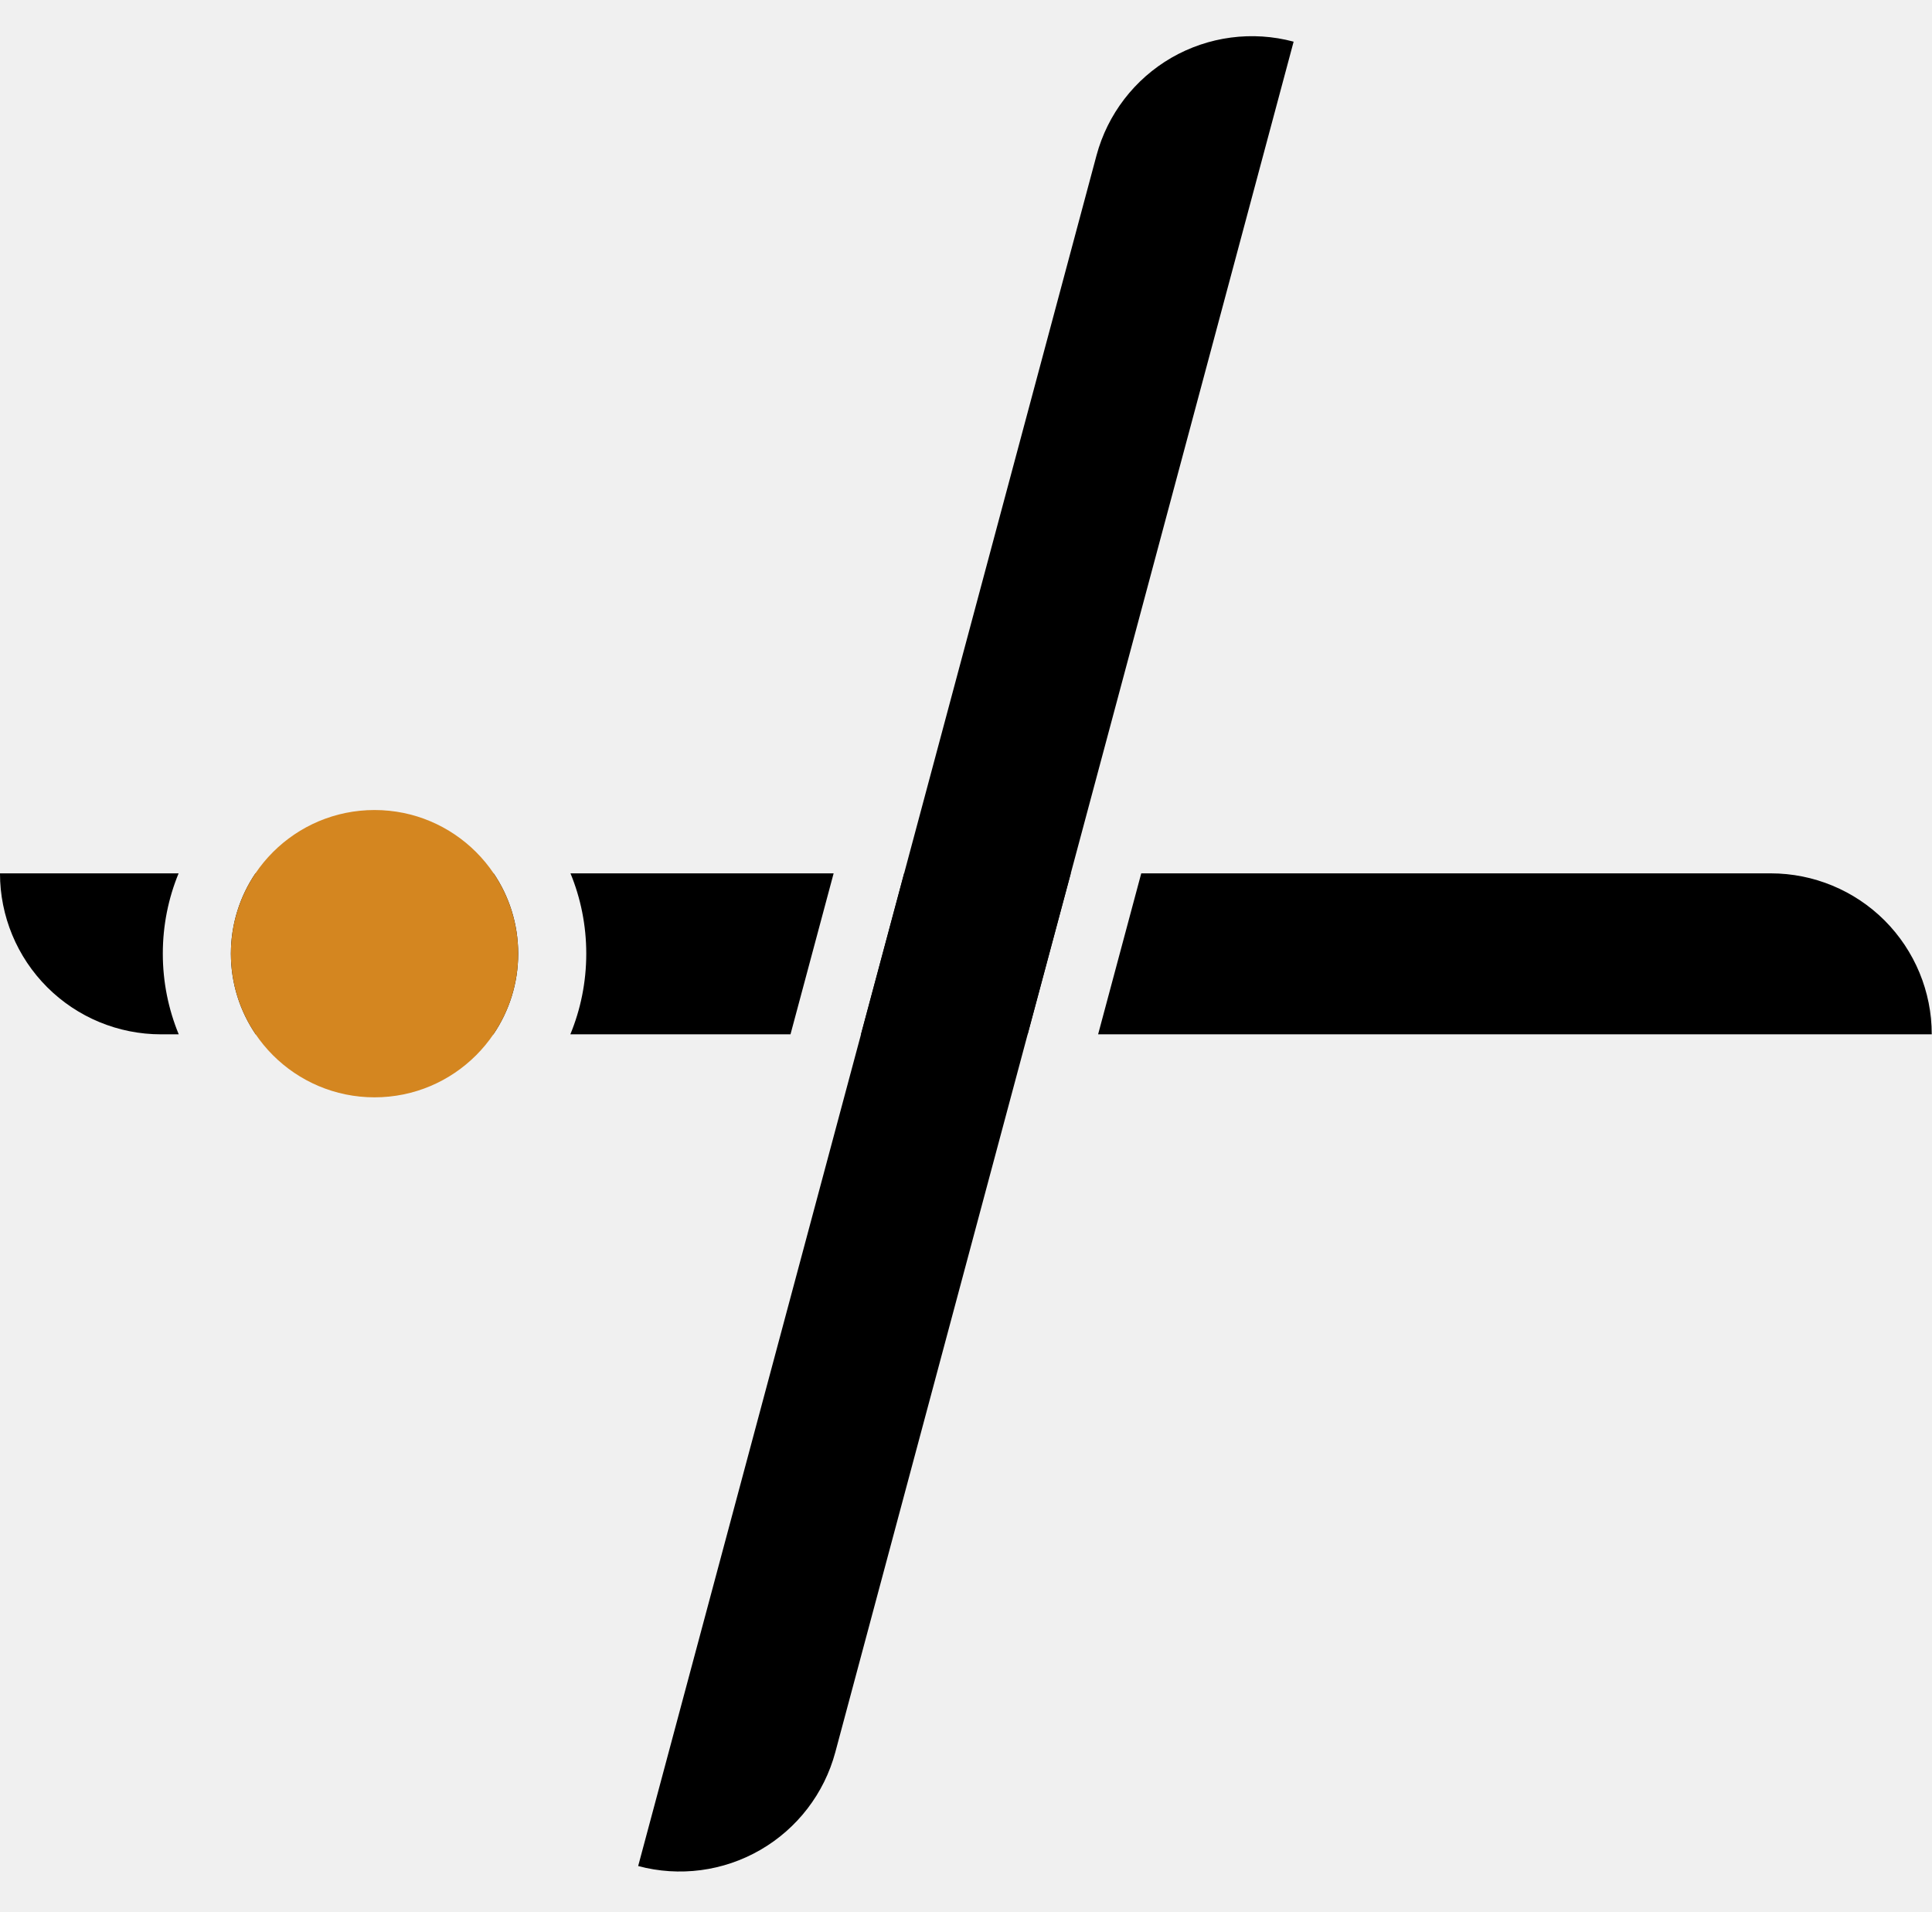
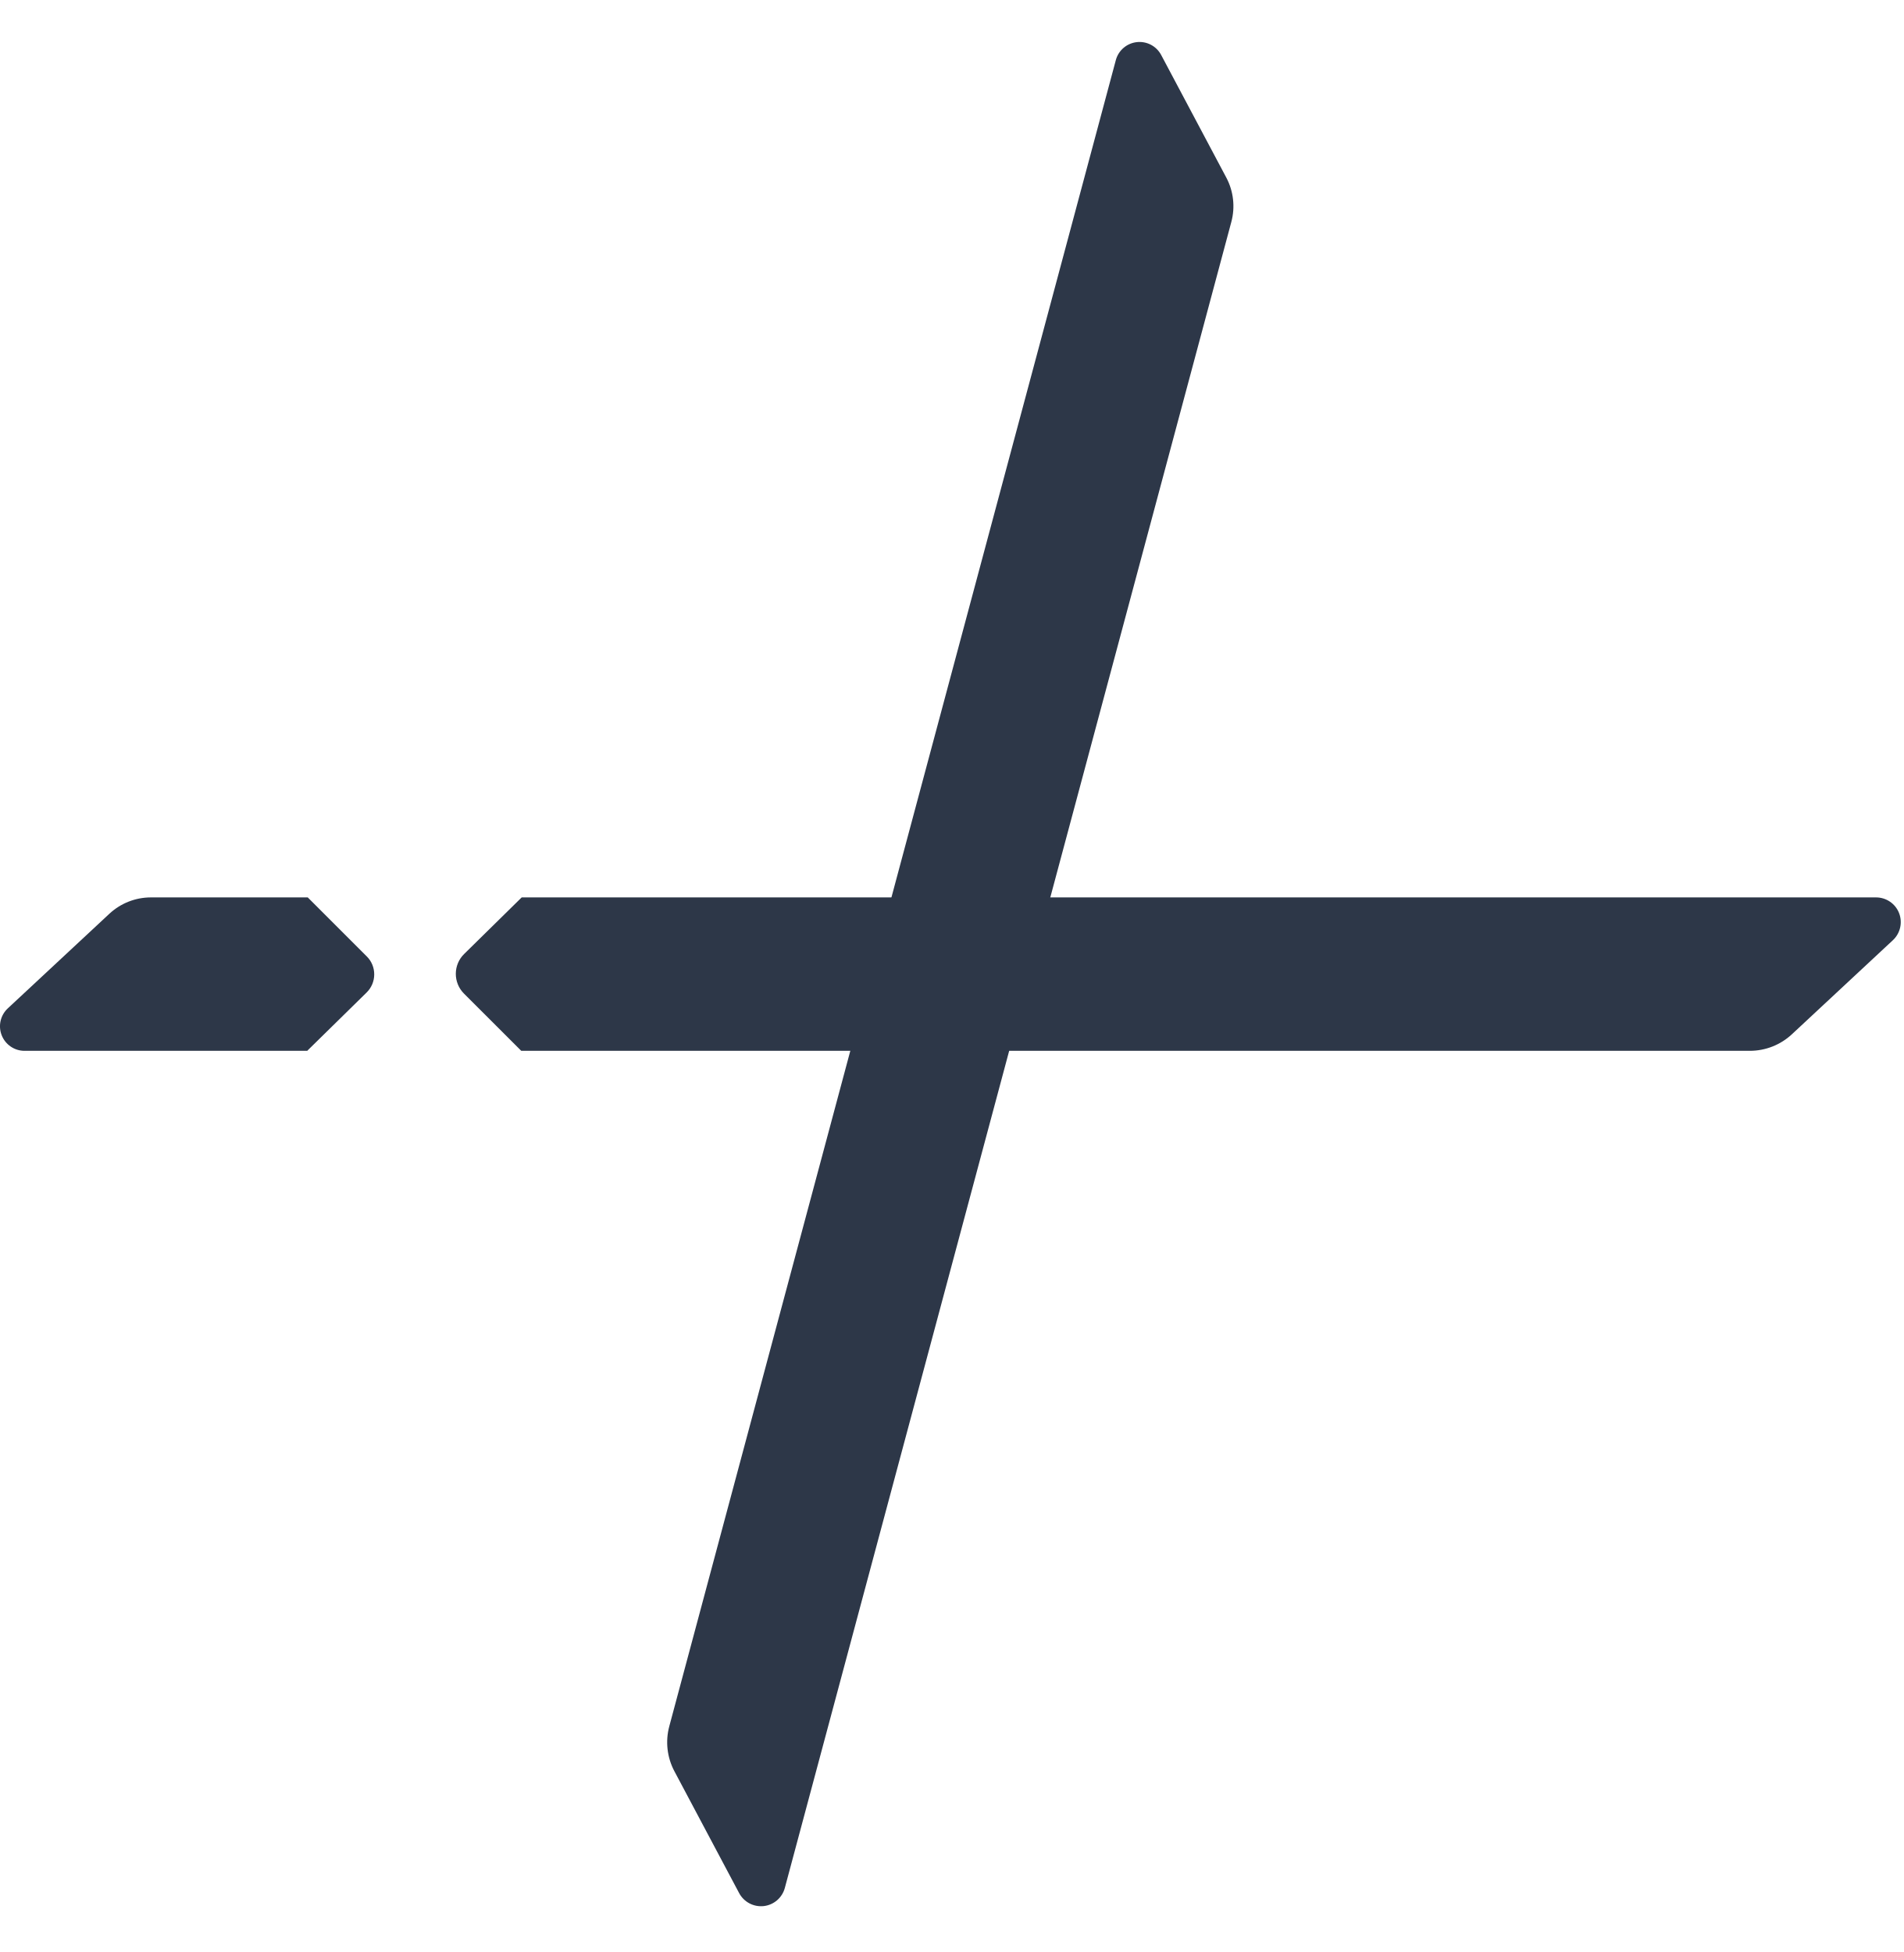
- <svg xmlns="http://www.w3.org/2000/svg" width="100%" height="100%" viewBox="0 0 378 374" version="1.1" xml:space="preserve" style="fill-rule:evenodd;clip-rule:evenodd;stroke-linejoin:round;stroke-miterlimit:2;">
-   <g transform="matrix(1.33333,0,0,1.33333,-1073.55,-3087.34)">
-     <g transform="matrix(1.5,0,0,1,-80.6631,990.9)">
-       <path d="M667.883,1476.38L646.346,1476.38C647.35,1472.73 647.904,1468.73 647.904,1464.54C647.904,1460.37 647.355,1456.39 646.36,1452.76L672.103,1452.76L667.883,1476.38ZM702.196,1452.76L763.78,1452.76C767.956,1452.76 771.962,1455.25 774.915,1459.67C777.868,1464.11 779.528,1470.11 779.528,1476.38L697.976,1476.38L702.196,1452.76ZM678.997,1452.76L695.301,1452.76L691.081,1476.38L674.778,1476.38L678.997,1452.76ZM608.037,1476.38L606.299,1476.38C602.123,1476.38 598.117,1473.89 595.164,1469.46C592.21,1465.03 590.551,1459.02 590.551,1452.76L608.023,1452.76C607.028,1456.39 606.479,1460.37 606.479,1464.54C606.479,1468.73 607.033,1472.73 608.037,1476.38ZM615.541,1452.76L638.842,1452.76C640.359,1456.12 641.244,1460.18 641.244,1464.54C641.244,1468.93 640.349,1473 638.818,1476.38L615.565,1476.38C614.034,1473 613.139,1468.93 613.139,1464.54C613.139,1460.18 614.025,1456.12 615.541,1452.76Z" />
+ <svg xmlns="http://www.w3.org/2000/svg" width="100%" height="100%" viewBox="0 0 546 560" version="1.1" xml:space="preserve" style="fill-rule:evenodd;clip-rule:evenodd;stroke-linejoin:round;stroke-miterlimit:2;">
+   <g transform="matrix(1,0,0,1,-341.535,-8688.79)">
+     <g transform="matrix(4.32456,0,0,1,-5944.15,6133.65)">
+       <path d="M2169.46,2456.69C2173.59,2456.69 2177.56,2463.79 2180.48,2476.42C2183.4,2489.05 2185.04,2506.19 2185.04,2524.05L2185.04,3145.24C2185.04,3163.1 2183.4,3180.24 2180.48,3192.87C2177.56,3205.5 2173.59,3212.6 2169.46,3212.6C2071.6,3212.6 1542.58,3212.6 1444.71,3212.6C1440.58,3212.6 1436.62,3205.5 1433.7,3192.87C1430.78,3180.24 1429.13,3163.1 1429.13,3145.24L1429.13,2524.05C1429.13,2506.19 1430.78,2489.05 1433.7,2476.42C1436.62,2463.79 1440.58,2456.69 1444.71,2456.69C1542.58,2456.69 2071.6,2456.69 2169.46,2456.69Z" style="fill:white;" />
    </g>
-     <g transform="matrix(0.892357,0,0,1.03878,565.014,1372.31)">
-       <ellipse cx="330.709" cy="1042.7" rx="23.622" ry="20.292" style="fill:rgb(212,134,32);" />
+     <g transform="matrix(2.34364,0.627978,-0.258819,0.965926,-13436.6,-1399.53)">
+       <path d="M6706.74,6136.72C6707.97,6139.94 6708.66,6144.18 6708.66,6148.59C6708.66,6202.54 6708.66,6558.8 6708.66,6643.41C6708.66,6646.32 6707.93,6648.94 6706.81,6650.01C6705.69,6651.07 6704.42,6650.37 6703.6,6648.24C6699.92,6638.64 6695.12,6626.15 6692.48,6619.28C6691.22,6616 6690.52,6611.68 6690.52,6607.2C6690.52,6552.83 6690.52,6196.62 6690.52,6112.34C6690.52,6109.45 6691.25,6106.86 6692.36,6105.8C6693.47,6104.74 6694.73,6105.44 6695.54,6107.55C6699.25,6117.21 6704.09,6129.83 6706.74,6136.72Z" style="fill:rgb(45,55,72);" />
    </g>
-     <g transform="matrix(0.388229,-1.44889,0.965926,0.258819,-733.719,3068.96)">
-       <path d="M590.551,1452.76L763.78,1452.76C767.956,1452.76 771.962,1455.25 774.915,1459.67C777.868,1464.11 779.528,1470.11 779.528,1476.38C779.528,1476.38 779.528,1476.38 779.528,1476.38L606.299,1476.38C602.123,1476.38 598.117,1473.89 595.164,1469.46C592.21,1465.03 590.551,1459.02 590.551,1452.76C590.551,1452.76 590.551,1452.76 590.551,1452.76Z" />
+     <g transform="matrix(1.48569e-16,-2.42632,1,6.12323e-17,-5763.78,25223.6)">
+       <path d="M6690.52,6193.45L6690.52,6112.34C6690.52,6109.45 6691.25,6106.86 6692.36,6105.8C6693.47,6104.74 6694.73,6105.44 6695.54,6107.55L6706.74,6136.72C6707.97,6139.94 6708.66,6144.18 6708.66,6148.59L6708.66,6193.59C6708.66,6193.59 6708.66,6193.6 6708.65,6193.61L6701.68,6210.52C6701.12,6211.9 6700.35,6212.66 6699.55,6212.65C6698.75,6212.65 6697.98,6211.86 6697.42,6210.48L6690.61,6193.65C6690.58,6193.59 6690.55,6193.52 6690.52,6193.45ZM6708.66,6254.95L6708.66,6643.41C6708.66,6646.32 6707.93,6648.94 6706.81,6650.01C6705.69,6651.07 6704.42,6650.37 6703.6,6648.24L6692.48,6619.28C6691.22,6616 6690.52,6611.68 6690.52,6607.2L6690.52,6254.81C6690.53,6254.81 6690.53,6254.8 6690.53,6254.8L6697.29,6238.39C6697.91,6236.88 6698.76,6236.04 6699.64,6236.05C6700.51,6236.06 6701.36,6236.92 6701.97,6238.44L6708.58,6254.75C6708.61,6254.82 6708.63,6254.88 6708.66,6254.95Z" style="fill:rgb(45,55,72);" />
    </g>
  </g>
</svg>
